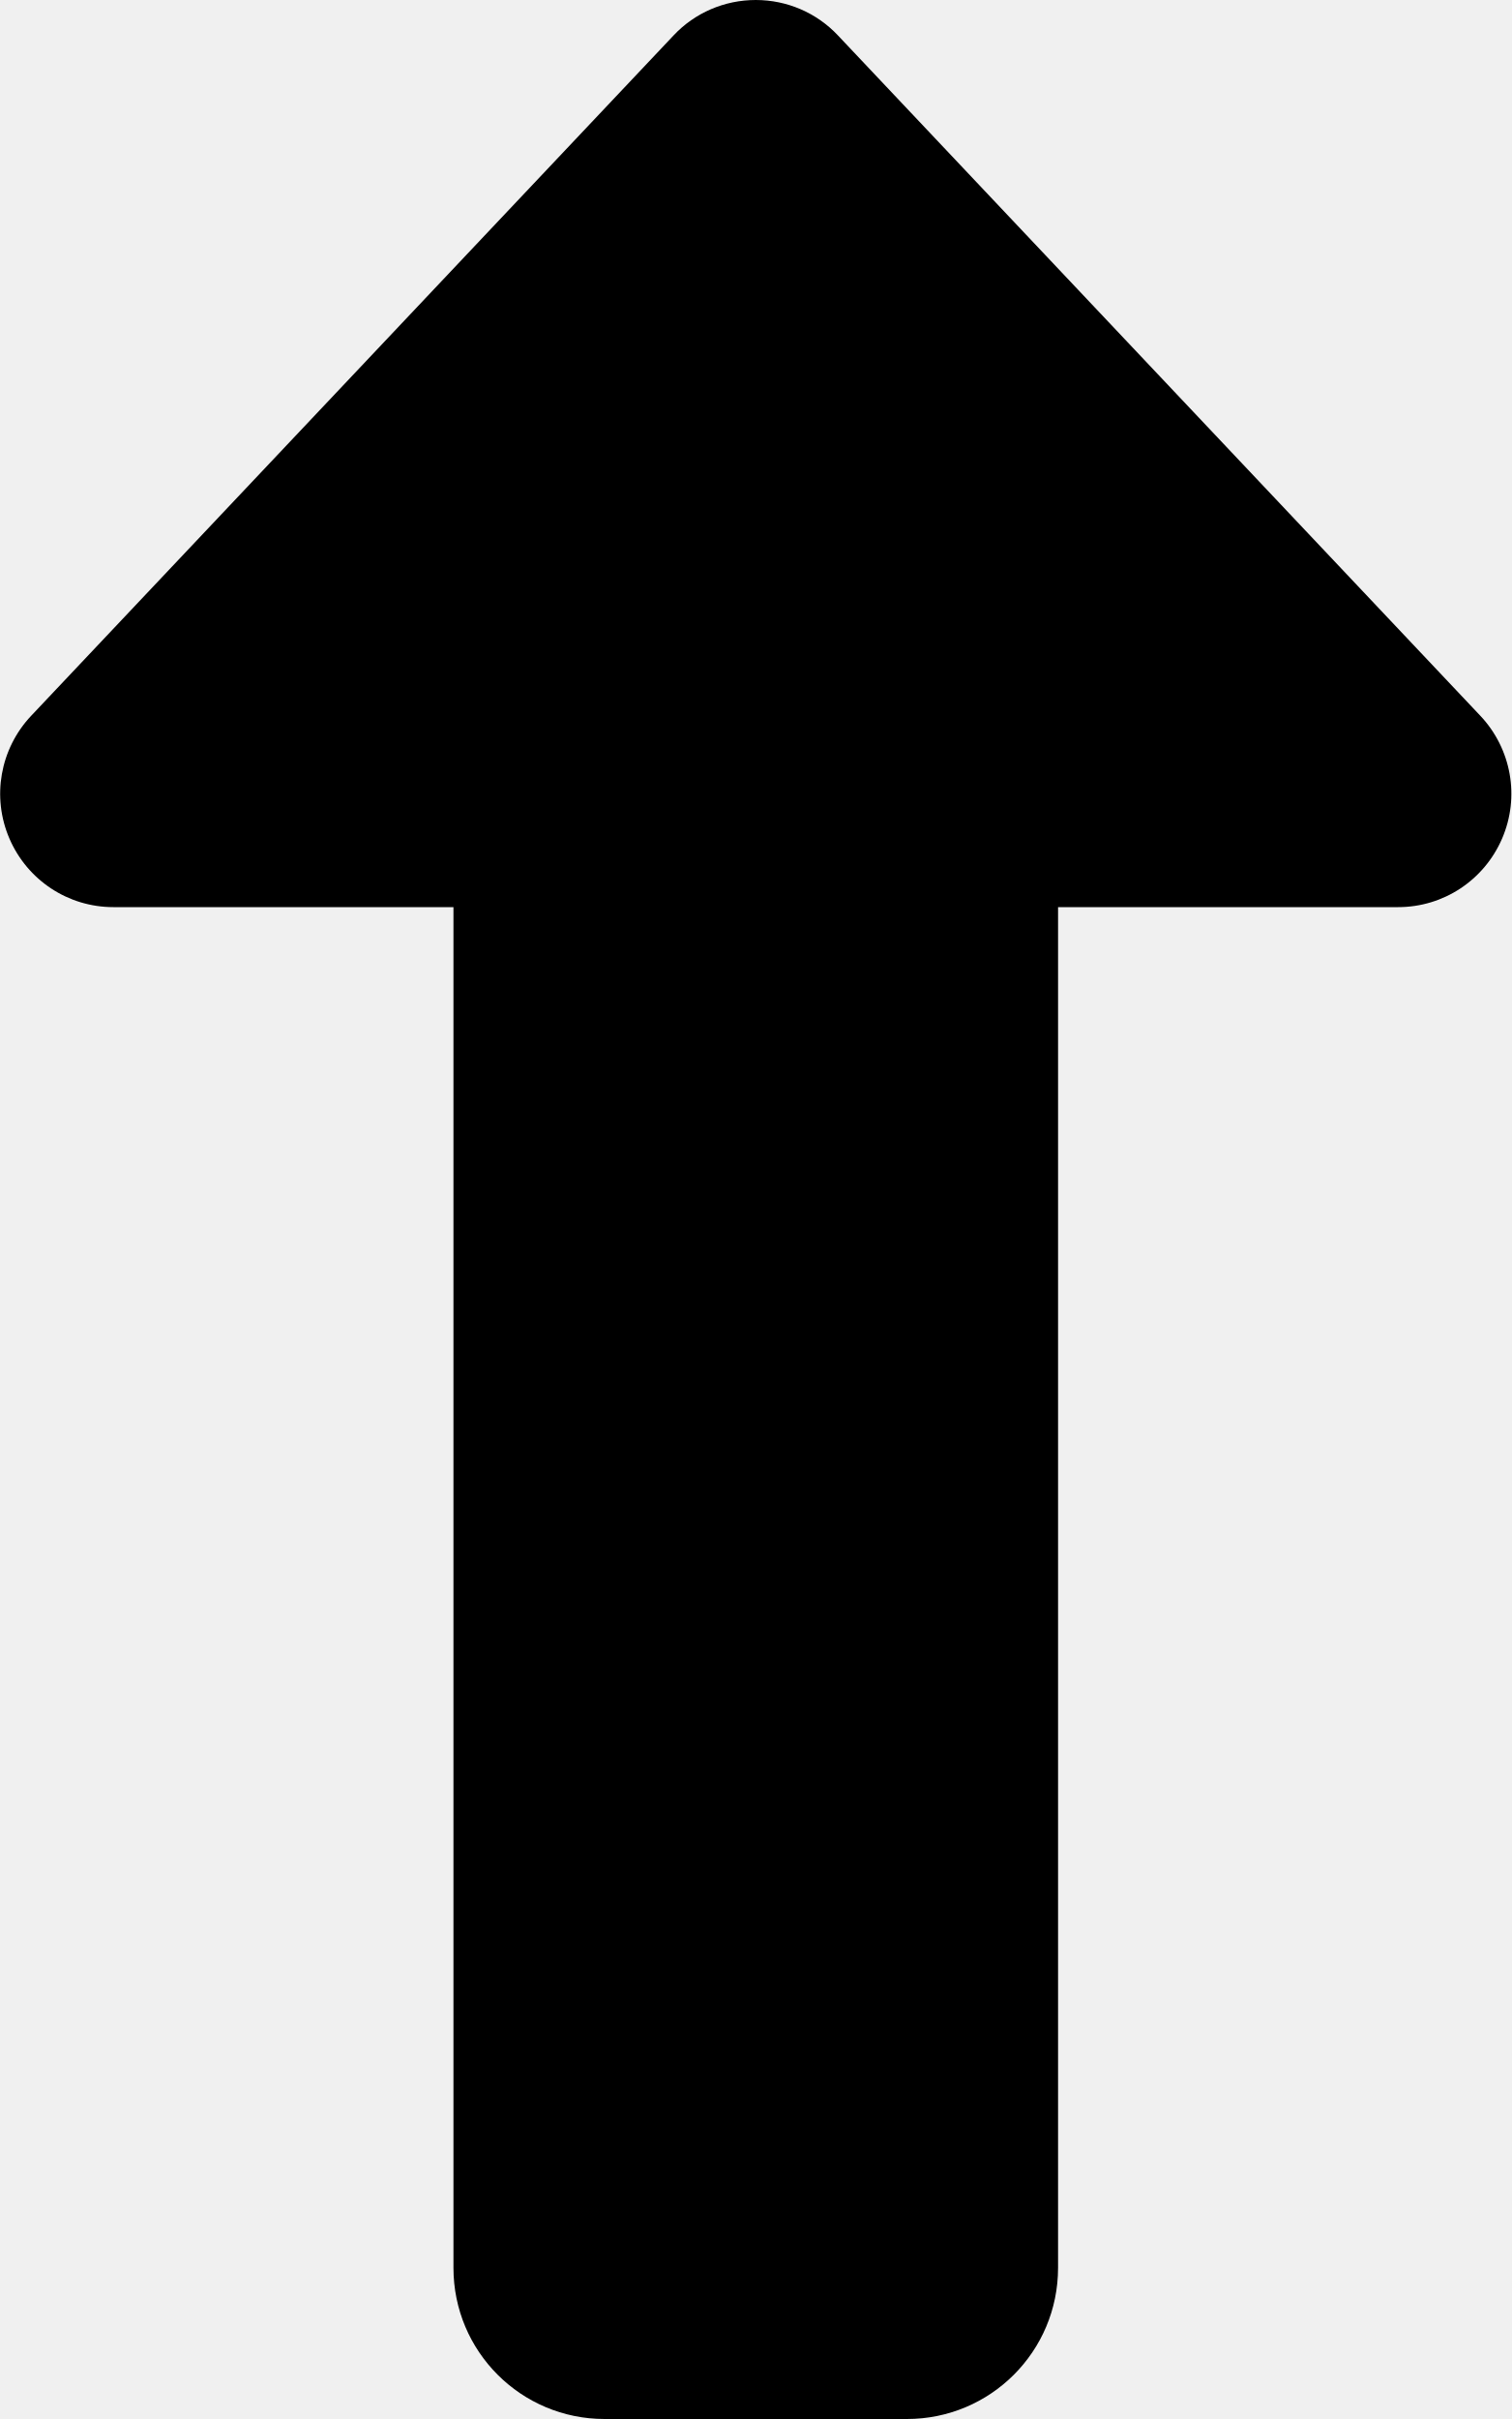
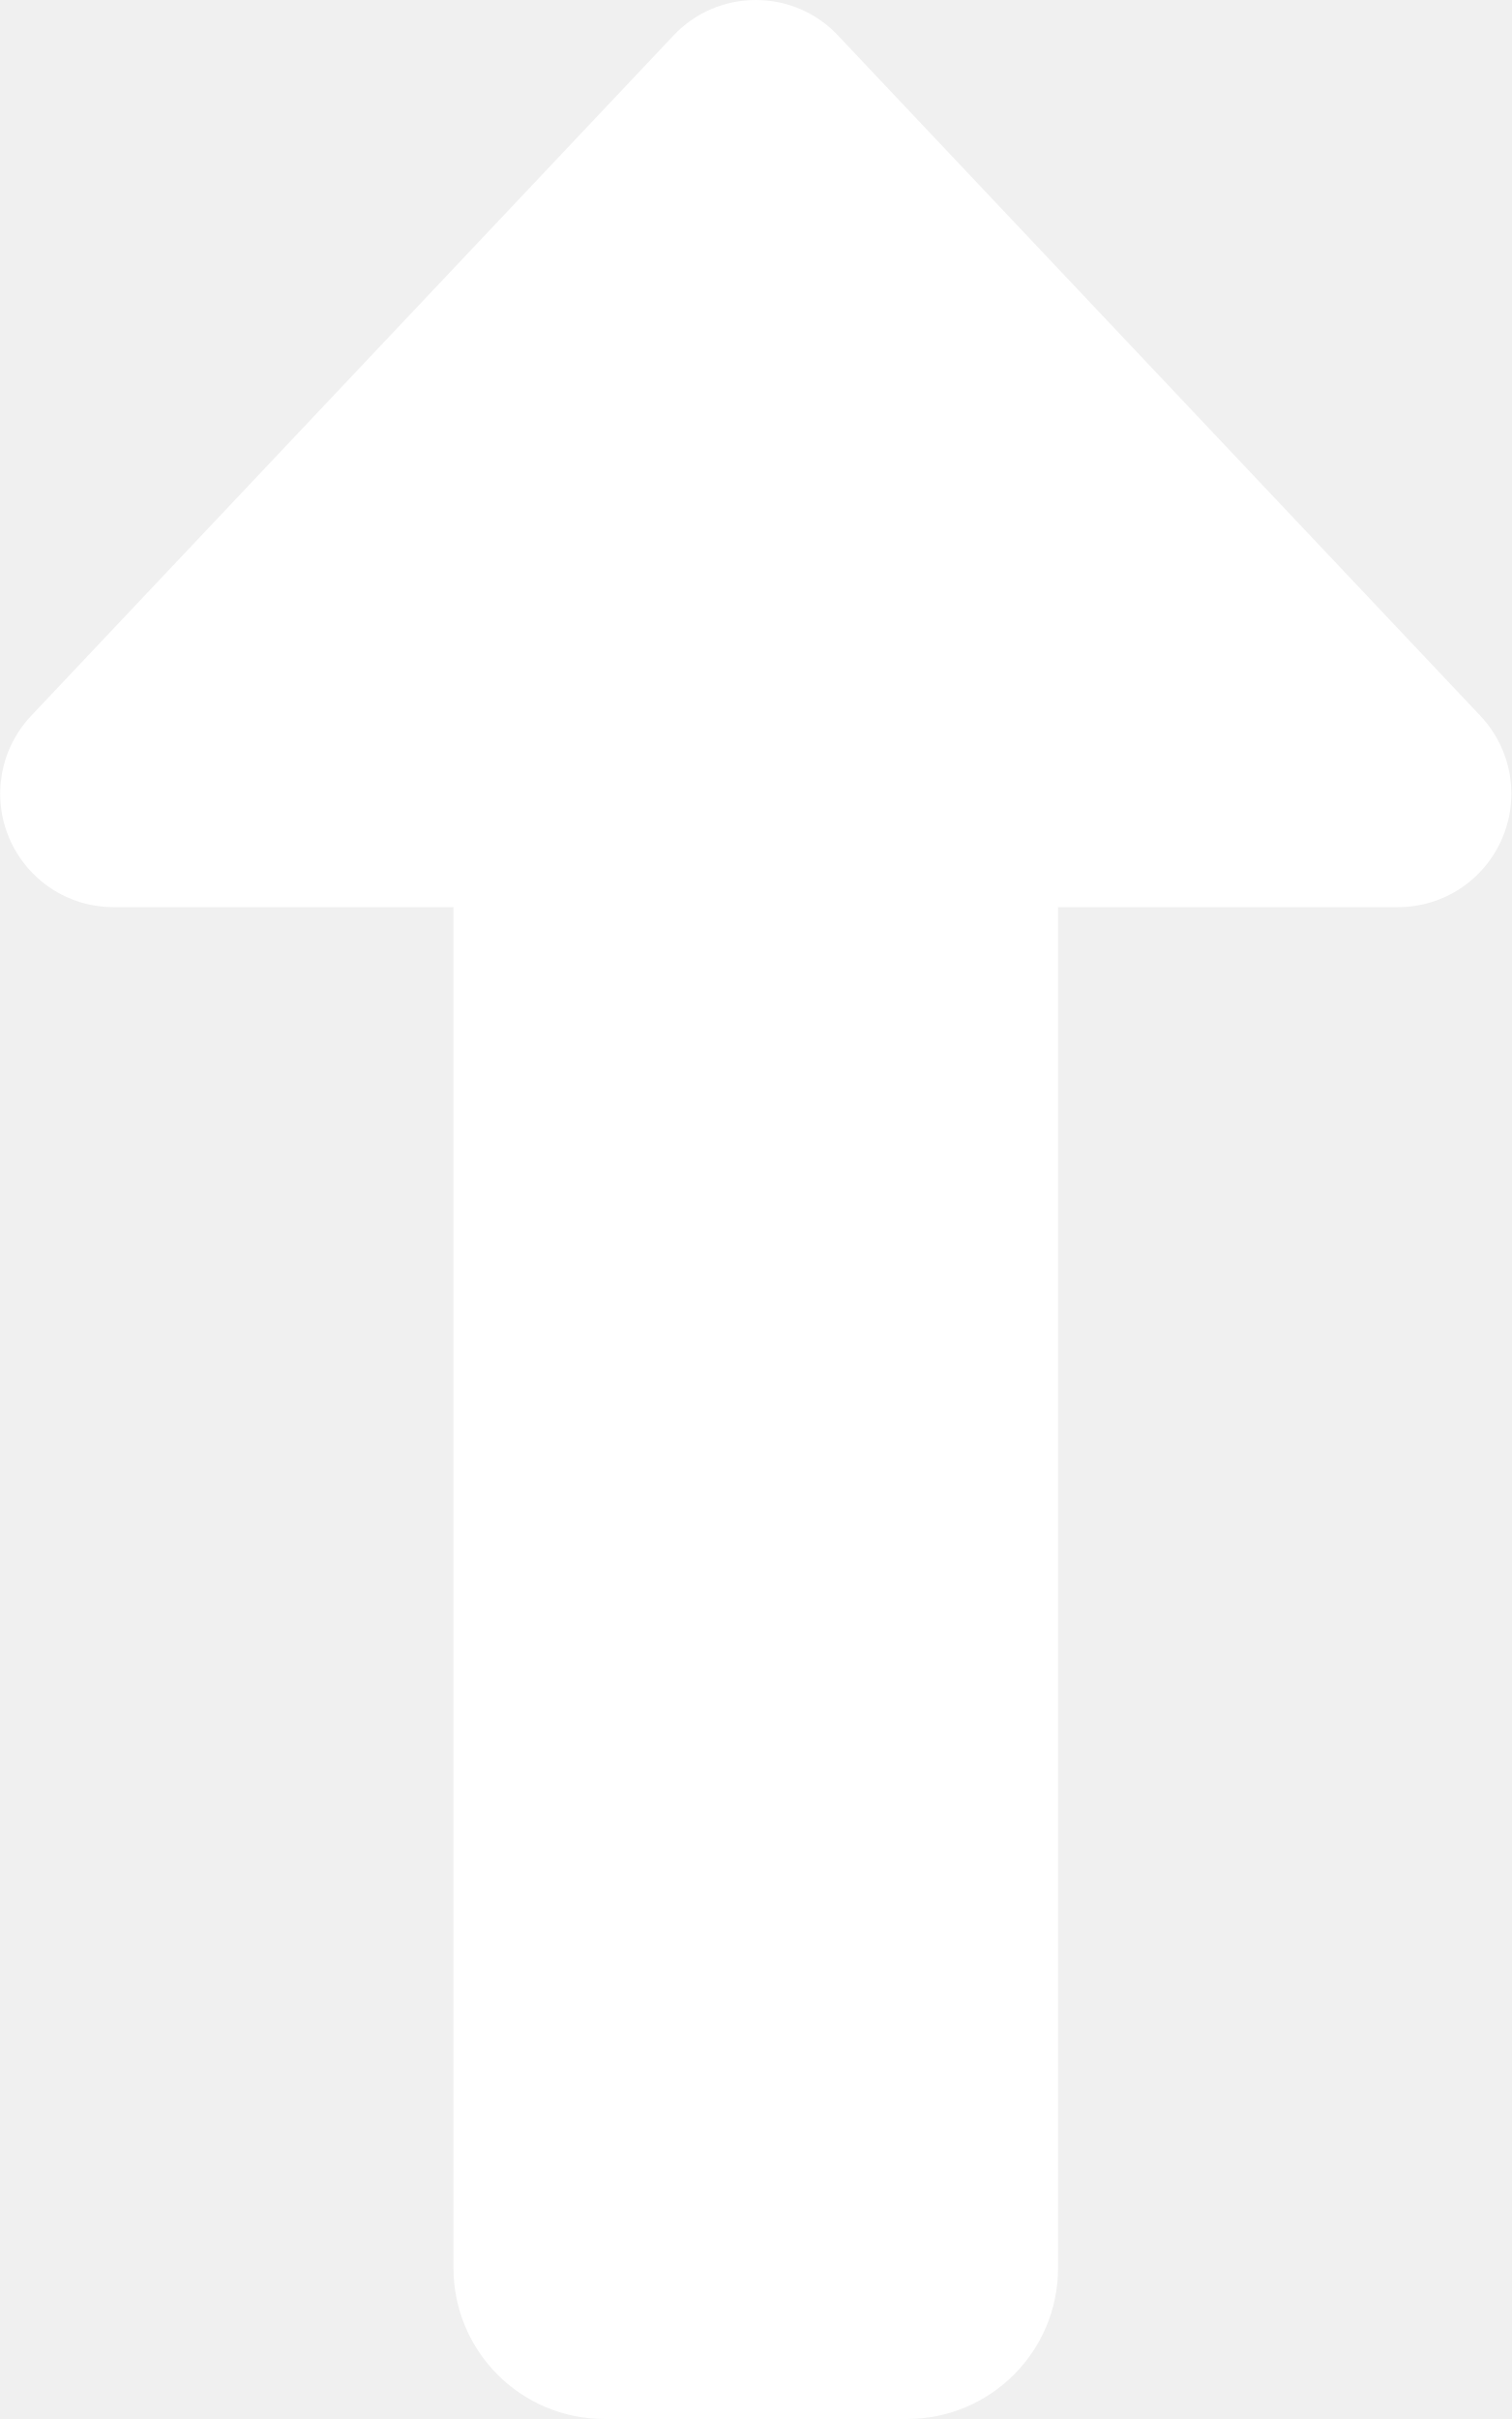
<svg xmlns="http://www.w3.org/2000/svg" width="320" height="512" viewBox="0 0 320 512" fill="none">
  <g clip-path="url(#clip0_511_4)">
-     <path d="M318 177.5C321.8 168.7 320 158.5 313.4 151.5L177.4 7.5C172.9 2.7 166.6 0 160 0C153.4 0 147.1 2.7 142.6 7.5L6.6 151.5C5.96046e-05 158.5 -1.8 168.7 2 177.5C5.8 186.3 14.4 192 24 192H96V480C96 497.7 110.3 512 128 512H192C209.7 512 224 497.7 224 480V192H296C305.6 192 314.2 186.3 318 177.5Z" fill="black" />
+     <path d="M318 177.5C321.8 168.7 320 158.5 313.4 151.5L177.4 7.5C172.9 2.7 166.6 0 160 0C153.4 0 147.1 2.7 142.6 7.5L6.6 151.5C5.96046e-05 158.5 -1.8 168.7 2 177.5C5.8 186.3 14.4 192 24 192H96V480C96 497.7 110.3 512 128 512H192C209.7 512 224 497.7 224 480V192H296C305.6 192 314.2 186.3 318 177.5Z" fill="white" />
  </g>
  <defs>
    <clipPath id="clip0_511_4">
      <rect width="320" height="512" fill="white" />
    </clipPath>
  </defs>
</svg>
